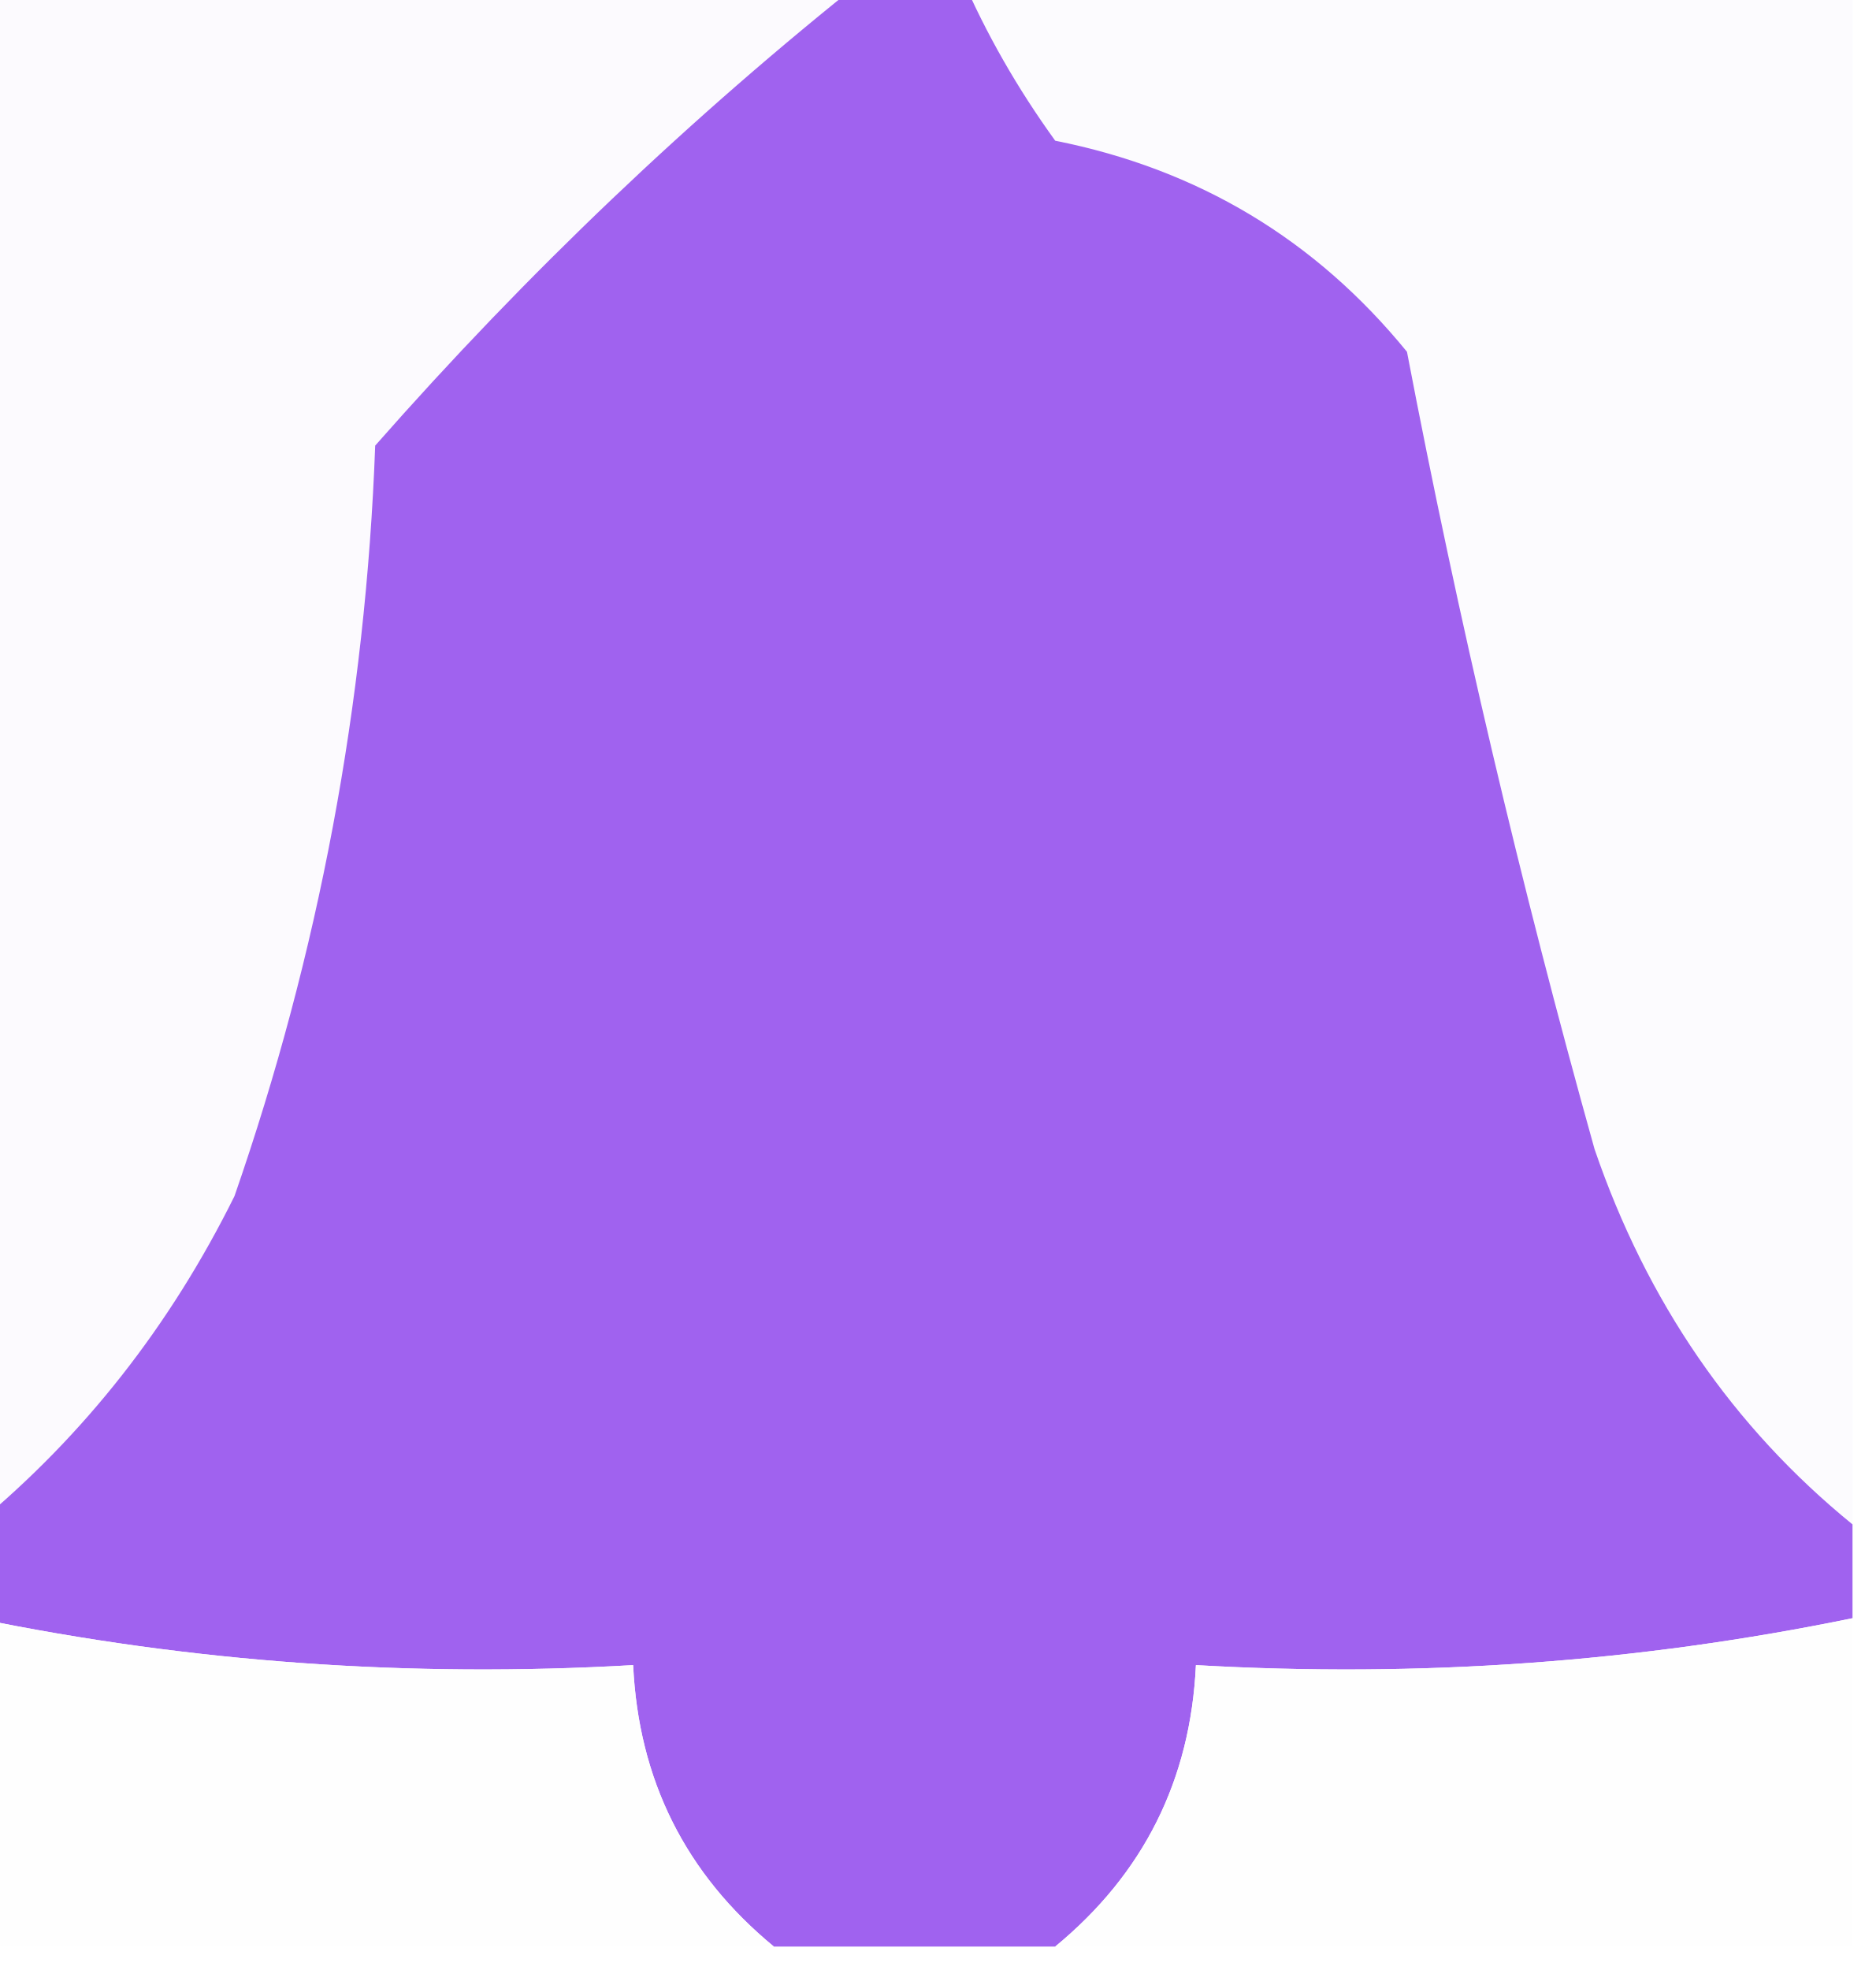
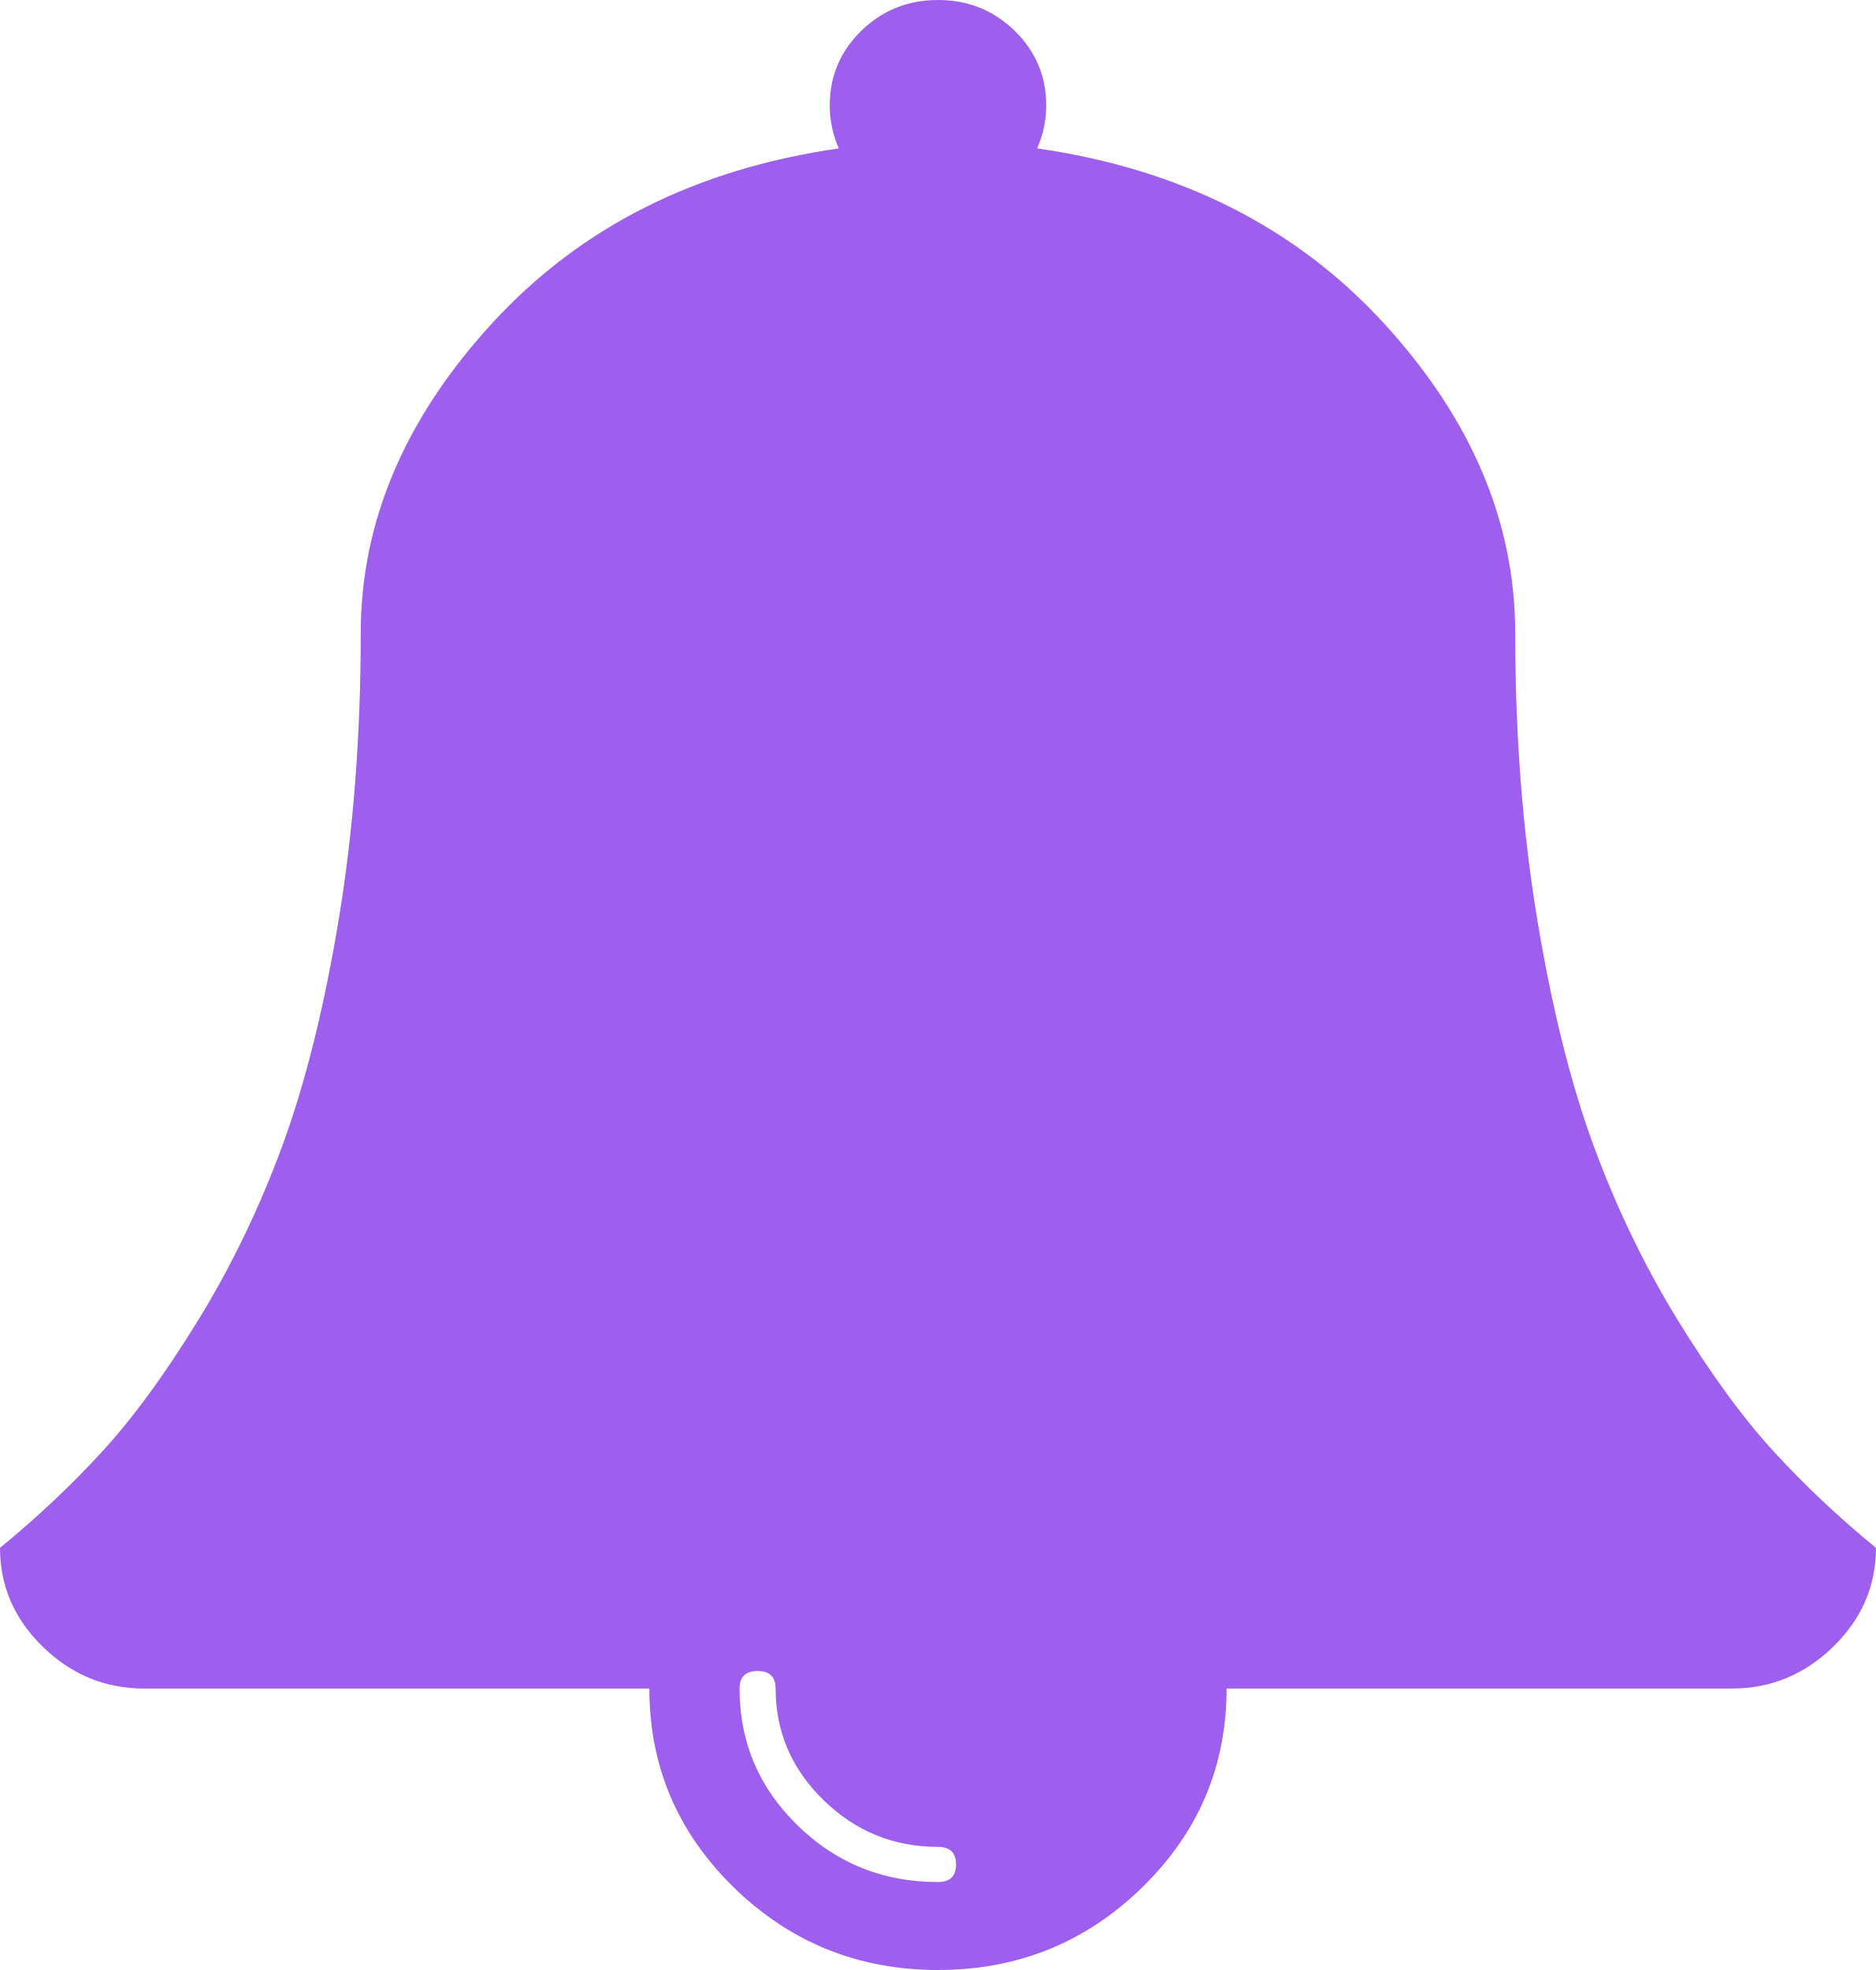
- <svg xmlns="http://www.w3.org/2000/svg" version="1.1" width="40px" height="42px" style="shape-rendering:geometricPrecision; text-rendering:geometricPrecision; image-rendering:optimizeQuality; fill-rule:evenodd; clip-rule:evenodd">
-   <g>
-     <path style="opacity:1" fill="#fcfafe" d="M -0.5,-0.5 C 5.833,-0.5 12.167,-0.5 18.5,-0.5C 14.745,2.48 11.245,5.813 8,9.5C 7.798,14.989 6.798,20.322 5,25.5C 3.629,28.266 1.796,30.599 -0.5,32.5C -0.5,21.5 -0.5,10.5 -0.5,-0.5 Z" />
-   </g>
-   <g>
-     <path style="opacity:1" fill="#fcfbfe" d="M 20.5,-0.5 C 26.833,-0.5 33.167,-0.5 39.5,-0.5C 39.5,10.5 39.5,21.5 39.5,32.5C 36.949,30.422 35.116,27.756 34,24.5C 32.423,18.865 31.09,13.198 30,7.5C 28.048,5.106 25.548,3.606 22.5,3C 21.695,1.887 21.028,0.721 20.5,-0.5 Z" />
-   </g>
-   <g>
-     <path style="opacity:1" fill="#a062ef" d="M 18.5,-0.5 C 19.167,-0.5 19.833,-0.5 20.5,-0.5C 21.028,0.721 21.695,1.887 22.5,3C 25.548,3.606 28.048,5.106 30,7.5C 31.09,13.198 32.423,18.865 34,24.5C 35.116,27.756 36.949,30.422 39.5,32.5C 39.5,33.167 39.5,33.833 39.5,34.5C 34.93,35.441 30.263,35.774 25.5,35.5C 25.385,37.947 24.385,39.947 22.5,41.5C 20.5,41.5 18.5,41.5 16.5,41.5C 14.615,39.947 13.615,37.947 13.5,35.5C 8.737,35.774 4.07,35.441 -0.5,34.5C -0.5,33.833 -0.5,33.167 -0.5,32.5C 1.796,30.599 3.629,28.266 5,25.5C 6.798,20.322 7.798,14.989 8,9.5C 11.245,5.813 14.745,2.48 18.5,-0.5 Z" />
-   </g>
-   <g>
-     <path style="opacity:1" fill="#fefefe" d="M -0.5,34.5 C 4.07,35.441 8.737,35.774 13.5,35.5C 13.615,37.947 14.615,39.947 16.5,41.5C 10.833,41.5 5.167,41.5 -0.5,41.5C -0.5,39.167 -0.5,36.833 -0.5,34.5 Z" />
-   </g>
-   <g>
-     <path style="opacity:1" fill="#fefefe" d="M 39.5,34.5 C 39.5,36.833 39.5,39.167 39.5,41.5C 33.833,41.5 28.167,41.5 22.5,41.5C 24.385,39.947 25.385,37.947 25.5,35.5C 30.263,35.774 34.93,35.441 39.5,34.5 Z" />
+ <svg xmlns="http://www.w3.org/2000/svg" version="1.1" width="40px" height="42px">
+   <g transform="matrix(1 0 0 1 -686 -275 )">
+     <path d="M 20 40.125  C 20.256 40.125  20.385 40  20.385 39.75  C 20.385 39.5  20.256 39.375  20 39.375  C 19.054 39.375  18.241 39.043  17.56 38.379  C 16.879 37.715  16.538 36.922  16.538 36  C 16.538 35.75  16.41 35.625  16.154 35.625  C 15.897 35.625  15.769 35.75  15.769 36  C 15.769 37.141  16.182 38.113  17.007 38.918  C 17.833 39.723  18.83 40.125  20 40.125  Z M 37.812 30.937  C 38.47 31.656  39.199 32.344  40 33  C 40 33.812  39.696 34.516  39.087 35.109  C 38.478 35.703  37.756 36  36.923 36  L 26.154 36  C 26.154 37.656  25.553 39.07  24.351 40.242  C 23.149 41.414  21.699 42  20 42  C 18.301 42  16.851 41.414  15.649 40.242  C 14.447 39.07  13.846 37.656  13.846 36  L 3.077 36  C 2.244 36  1.522 35.703  0.913 35.109  C 0.304 34.516  0 33.812  0 33  C 0.801 32.344  1.53 31.656  2.188 30.937  C 2.845 30.219  3.526 29.285  4.231 28.137  C 4.936 26.988  5.533 25.75  6.022 24.422  C 6.51 23.094  6.911 21.484  7.224 19.594  C 7.536 17.703  7.692 15.672  7.692 13.5  C 7.692 11.125  8.63 8.918  10.505 6.879  C 12.38 4.84  14.84 3.602  17.885 3.164  C 17.756 2.867  17.692 2.562  17.692 2.25  C 17.692 1.625  17.917 1.094  18.365 0.656  C 18.814 0.219  19.359 0  20 0  C 20.641 0  21.186 0.219  21.635 0.656  C 22.083 1.094  22.308 1.625  22.308 2.25  C 22.308 2.562  22.244 2.867  22.115 3.164  C 25.16 3.602  27.62 4.84  29.495 6.879  C 31.37 8.918  32.308 11.125  32.308 13.5  C 32.308 15.672  32.464 17.703  32.776 19.594  C 33.089 21.484  33.49 23.094  33.978 24.422  C 34.467 25.75  35.064 26.988  35.769 28.137  C 36.474 29.285  37.155 30.219  37.812 30.937  Z " fill-rule="nonzero" fill="#9e5fef" stroke="none" transform="matrix(1 0 0 1 686 275 )" />
  </g>
</svg>
